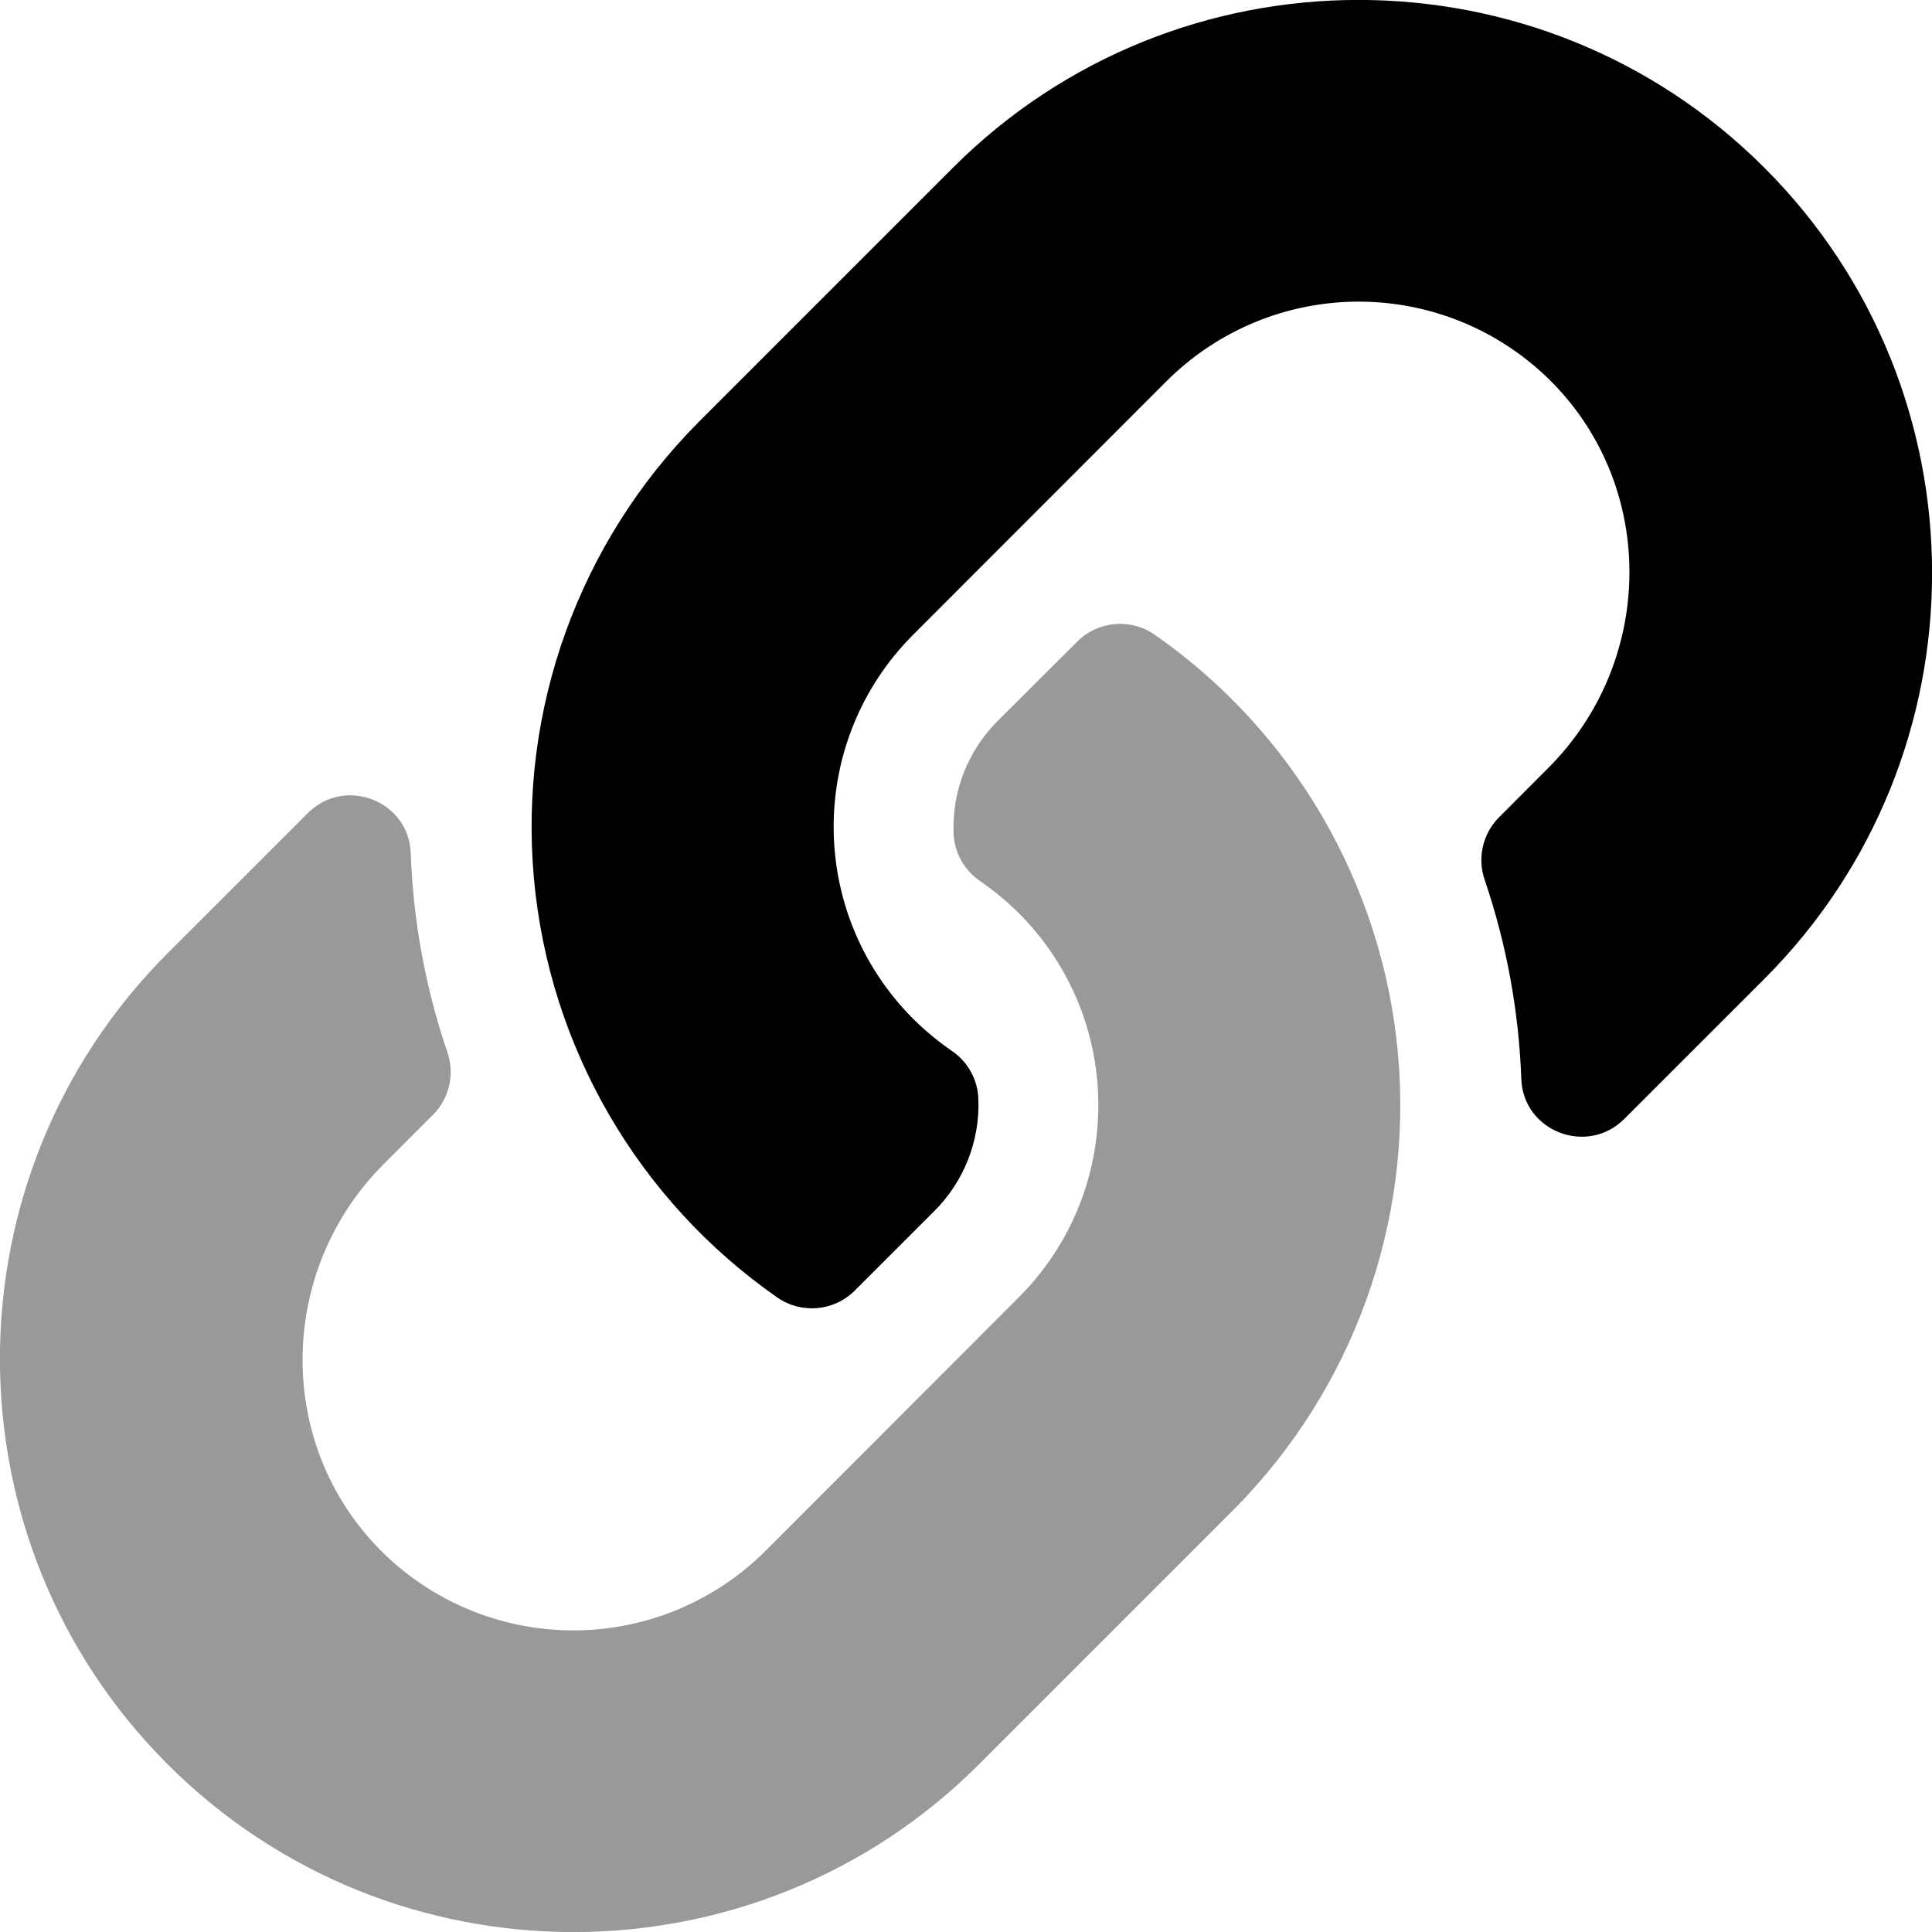
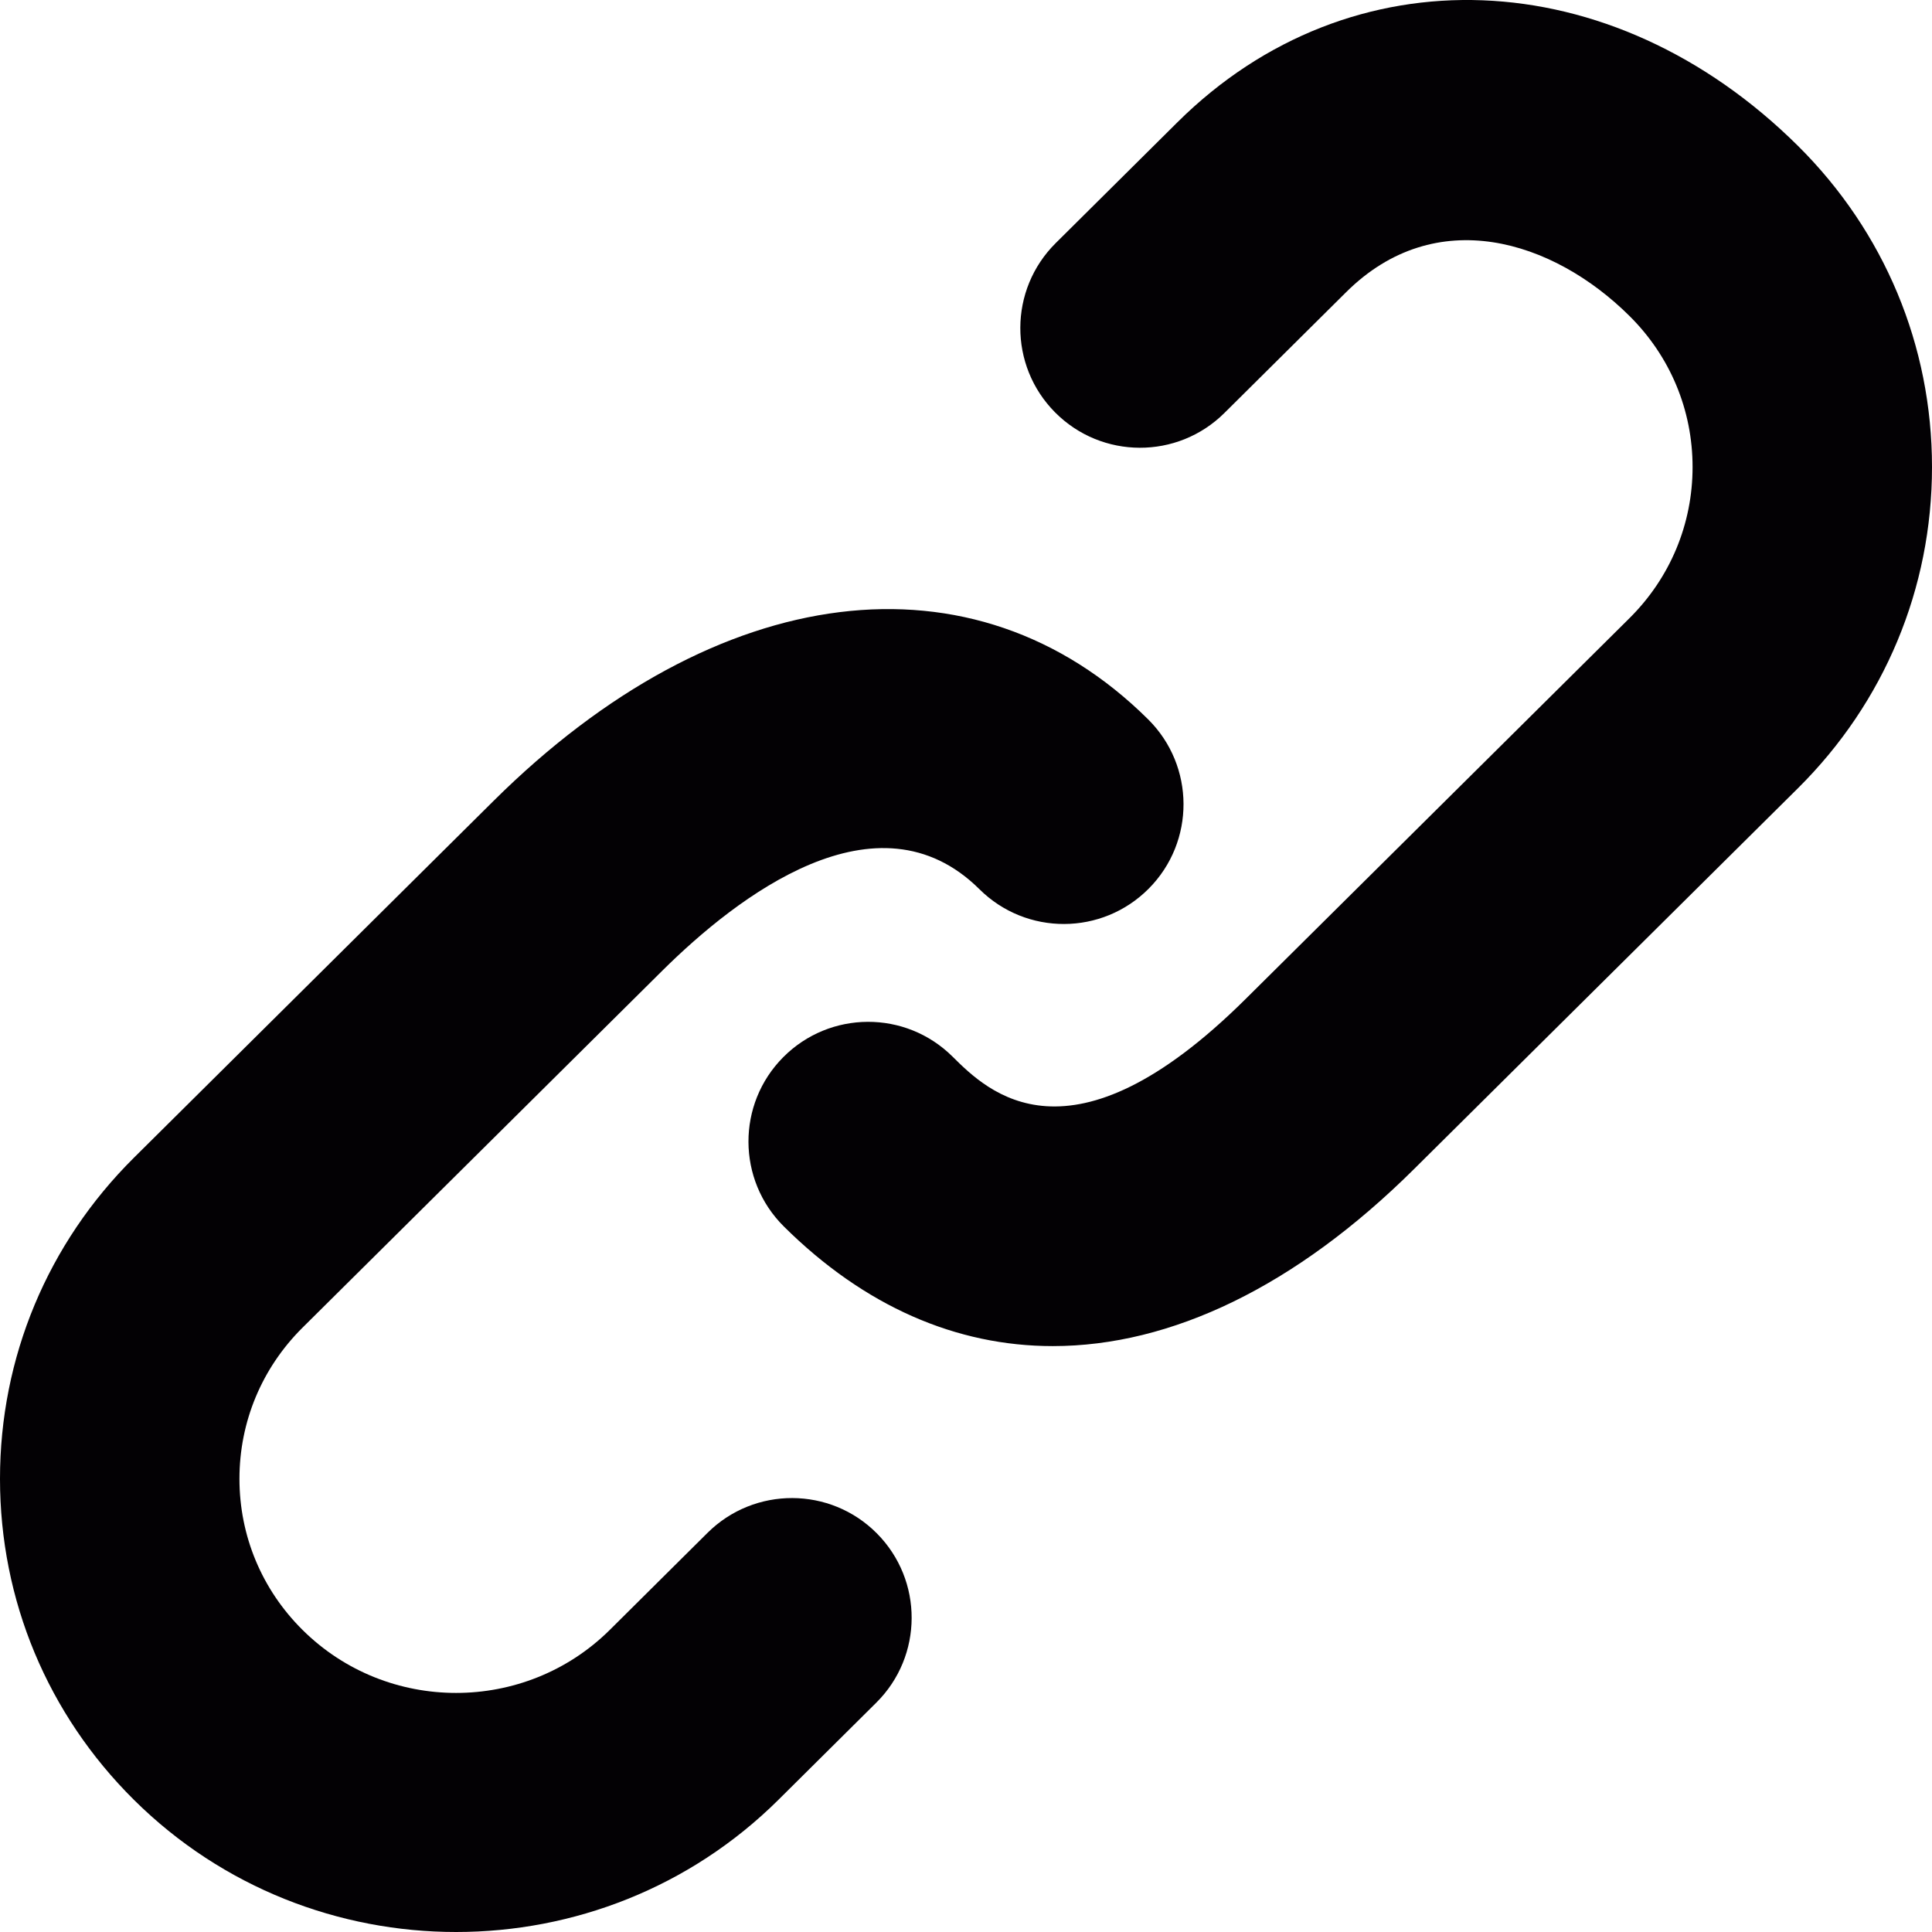
- <svg xmlns="http://www.w3.org/2000/svg" aria-hidden="true" class="svg-inline--fa fa-link fa-w-16" data-icon="link" data-prefix="fad" focusable="false" role="img" viewBox="0 0 512 512">
-   <g class="fa-group">
-     <path fill="currentColor" d="M44.45 252.59l37.11-37.1c9.84-9.84 26.78-3.3 27.29 10.6a184.45 184.45 0 0 0 9.69 52.72 16.08 16.08 0 0 1-3.78 16.61l-13.09 13.09c-28 28-28.9 73.66-1.15 102a72.07 72.07 0 0 0 102.32.51L270 343.79A72 72 0 0 0 270 242a75.64 75.64 0 0 0-10.34-8.57 16 16 0 0 1-6.95-12.6A39.86 39.86 0 0 1 264.45 191l21.06-21a16.06 16.06 0 0 1 20.58-1.74A152.05 152.05 0 0 1 327 400l-.36.37-67.2 67.2c-59.27 59.27-155.7 59.26-215 0s-59.26-155.72.01-214.98z" class="fa-secondary" opacity=".4" />
-     <path fill="currentColor" d="M410.33 203.49c28-28 28.9-73.66 1.15-102a72.07 72.07 0 0 0-102.32-.49L242 168.21A72 72 0 0 0 242 270a75.64 75.64 0 0 0 10.34 8.57 16 16 0 0 1 6.94 12.6A39.81 39.81 0 0 1 247.55 321l-21.06 21.05a16.07 16.07 0 0 1-20.58 1.74A152.05 152.05 0 0 1 185 112l.36-.37 67.2-67.2c59.27-59.27 155.7-59.26 215 0s59.27 155.7 0 215l-37.11 37.1c-9.84 9.84-26.78 3.3-27.29-10.6a184.45 184.45 0 0 0-9.69-52.72 16.08 16.08 0 0 1 3.78-16.61z" class="fa-primary" />
+ <svg xmlns="http://www.w3.org/2000/svg" version="1.1" id="Capa_1" x="0px" y="0px" viewBox="0 0 80 80" style="enable-background:new 0 0 80 80;" xml:space="preserve">
+   <g>
+     <g>
+       <path style="fill:#030104;" d="M29.298,63.471l-4.048,4.02c-3.509,3.478-9.216,3.481-12.723,0    c-1.686-1.673-2.612-3.895-2.612-6.257s0.927-4.585,2.611-6.258l14.9-14.783c3.088-3.062,8.897-7.571,13.131-3.372    c1.943,1.93,5.081,1.917,7.01-0.025c1.93-1.942,1.918-5.081-0.025-7.009c-7.197-7.142-17.834-5.822-27.098,3.37L5.543,47.941    C1.968,51.49,0,56.21,0,61.234s1.968,9.743,5.544,13.292C9.223,78.176,14.054,80,18.887,80c4.834,0,9.667-1.824,13.348-5.476    l4.051-4.021c1.942-1.928,1.953-5.066,0.023-7.009C34.382,61.553,31.241,61.542,29.298,63.471z M74.454,6.044    c-7.73-7.67-18.538-8.086-25.694-0.986l-5.046,5.009c-1.943,1.929-1.955,5.066-0.025,7.009s5.068,1.954,7.011,0.025l5.044-5.006    c3.707-3.681,8.561-2.155,11.727,0.986c1.688,1.673,2.615,3.896,2.615,6.258c0,2.363-0.928,4.586-2.613,6.259l-15.897,15.77    c-7.269,7.212-10.679,3.827-12.134,2.383c-1.943-1.929-5.08-1.917-7.01,0.025s-1.918,5.081,0.025,7.009    c3.337,3.312,7.146,4.954,11.139,4.954c4.889,0,10.053-2.462,14.963-7.337l15.897-15.77C78.03,29.083,80,24.362,80,19.338    C80,14.316,78.03,9.595,74.454,6.044z" />
+     </g>
  </g>
+   <g />
+   <g />
+   <g />
+   <g />
+   <g />
+   <g />
+   <g />
+   <g />
+   <g />
+   <g />
+   <g />
+   <g />
+   <g />
+   <g />
+   <g />
</svg>
